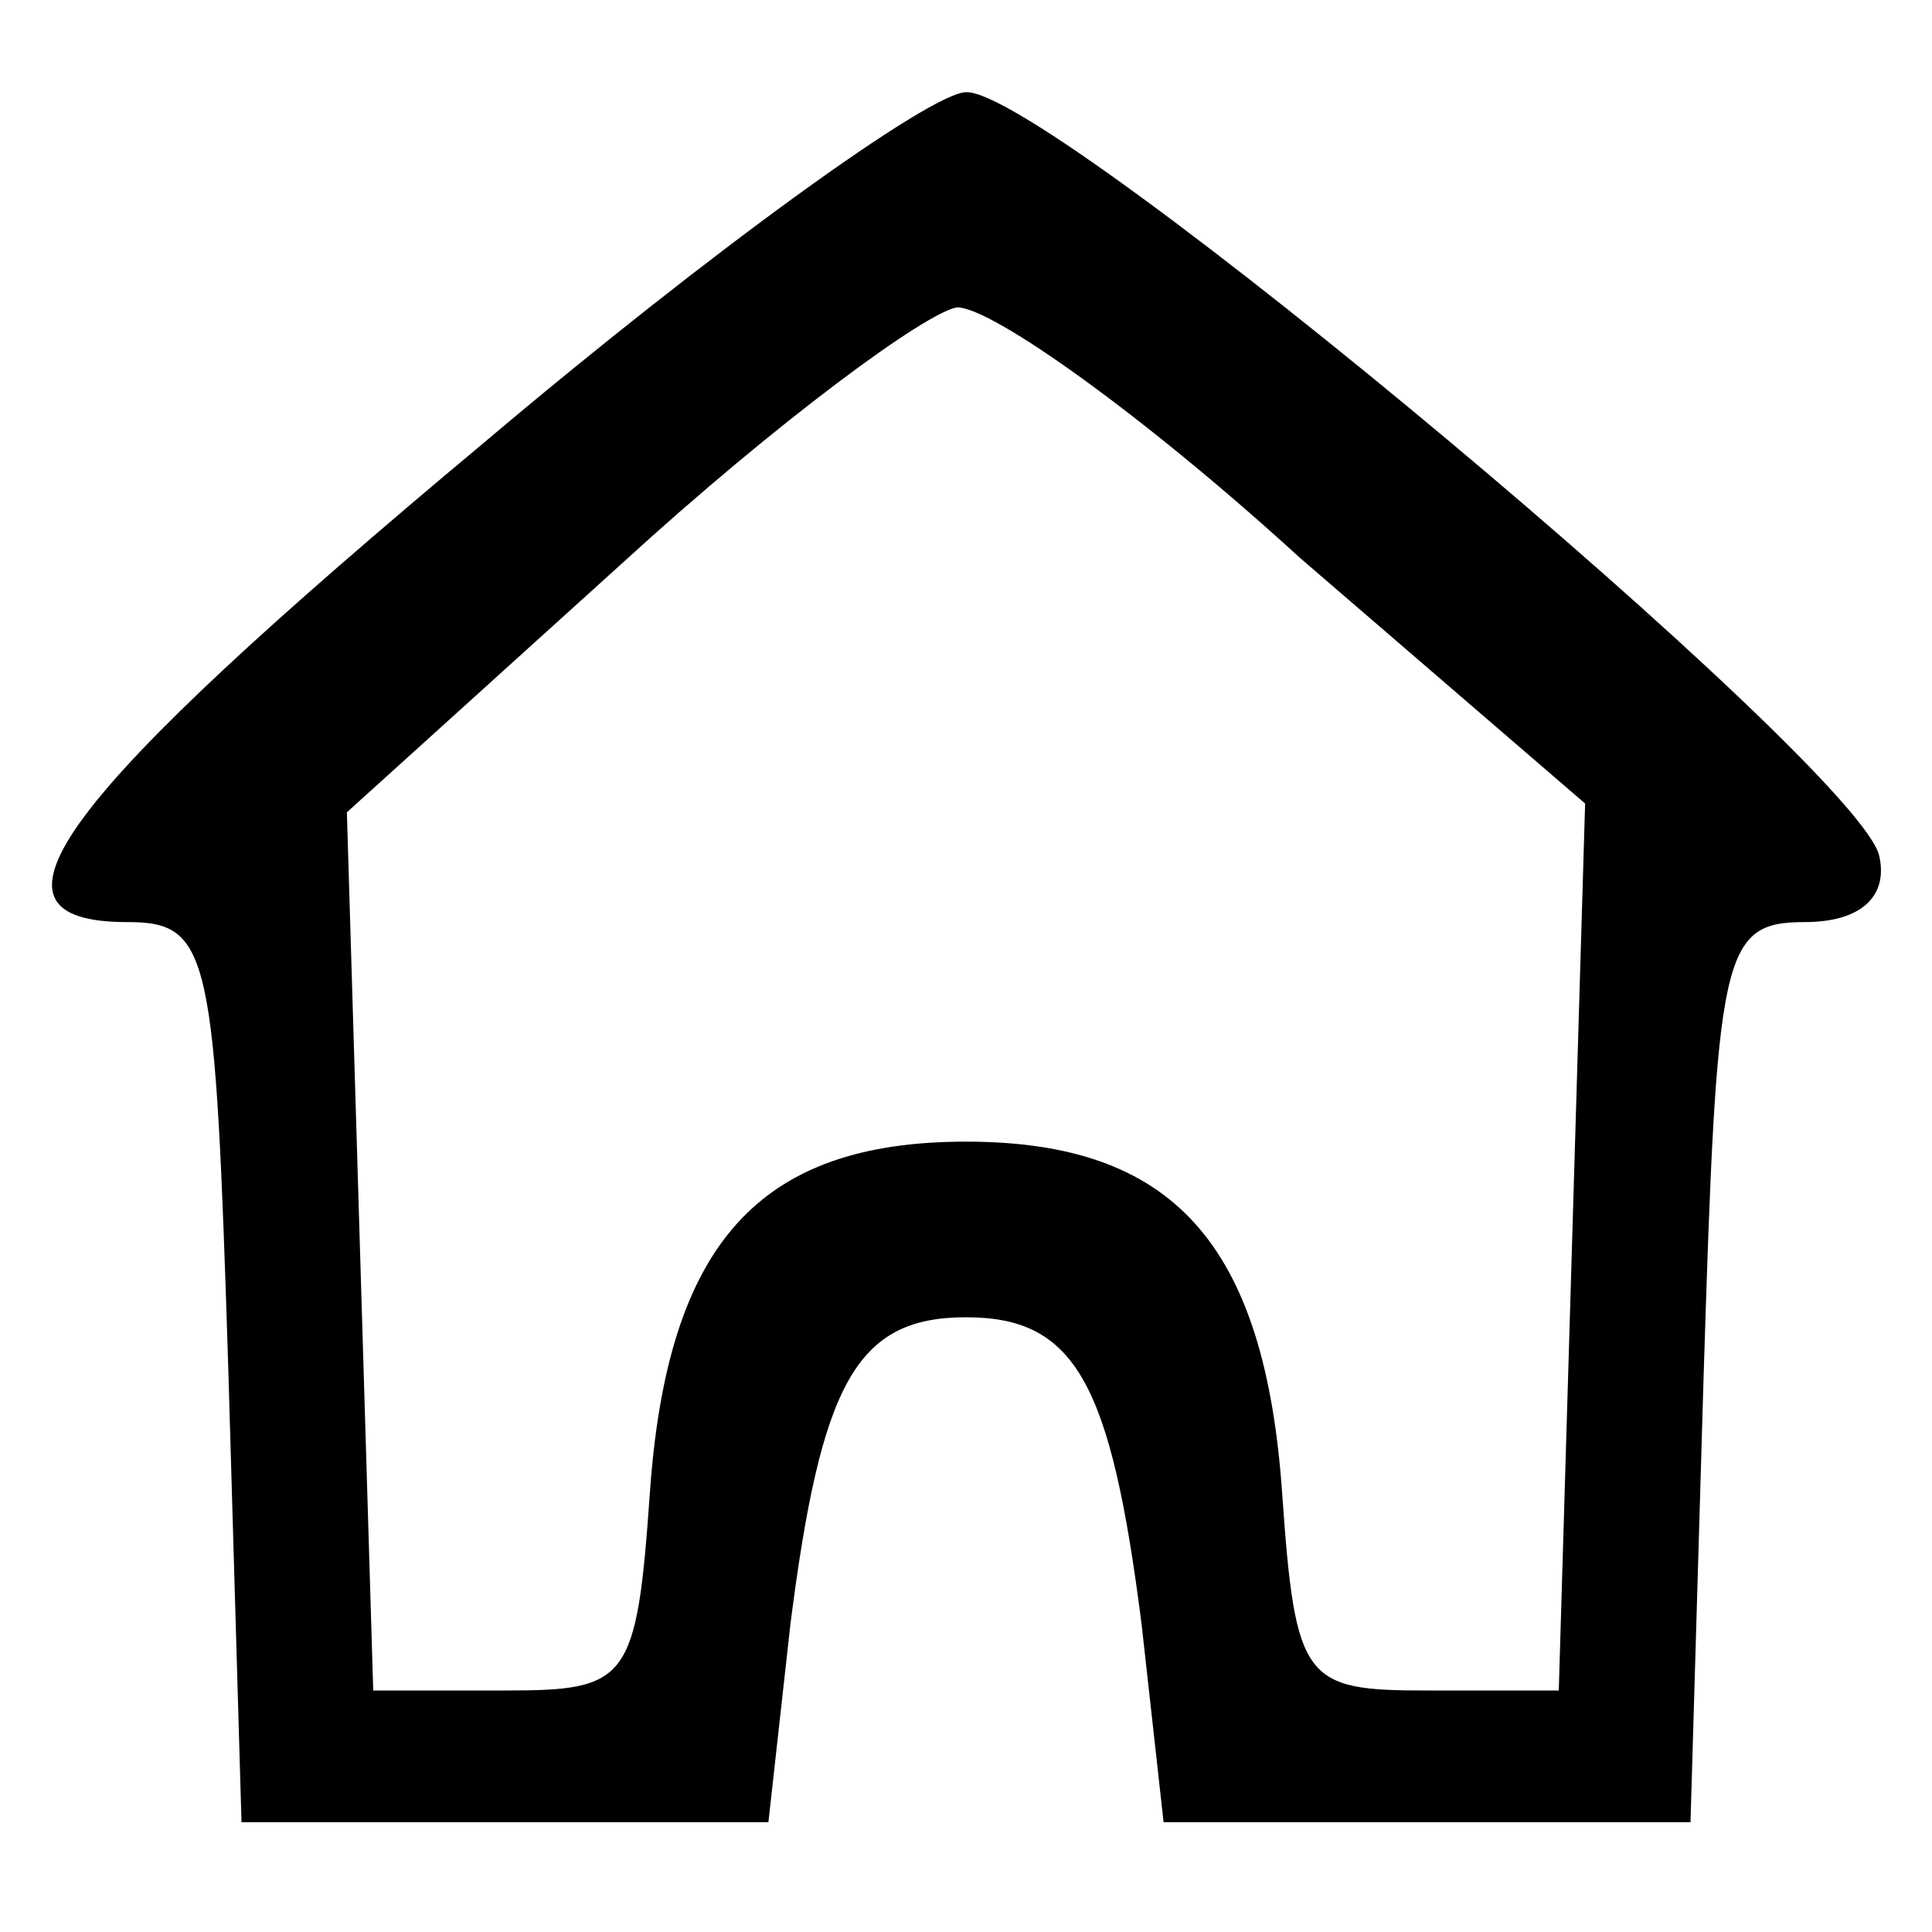
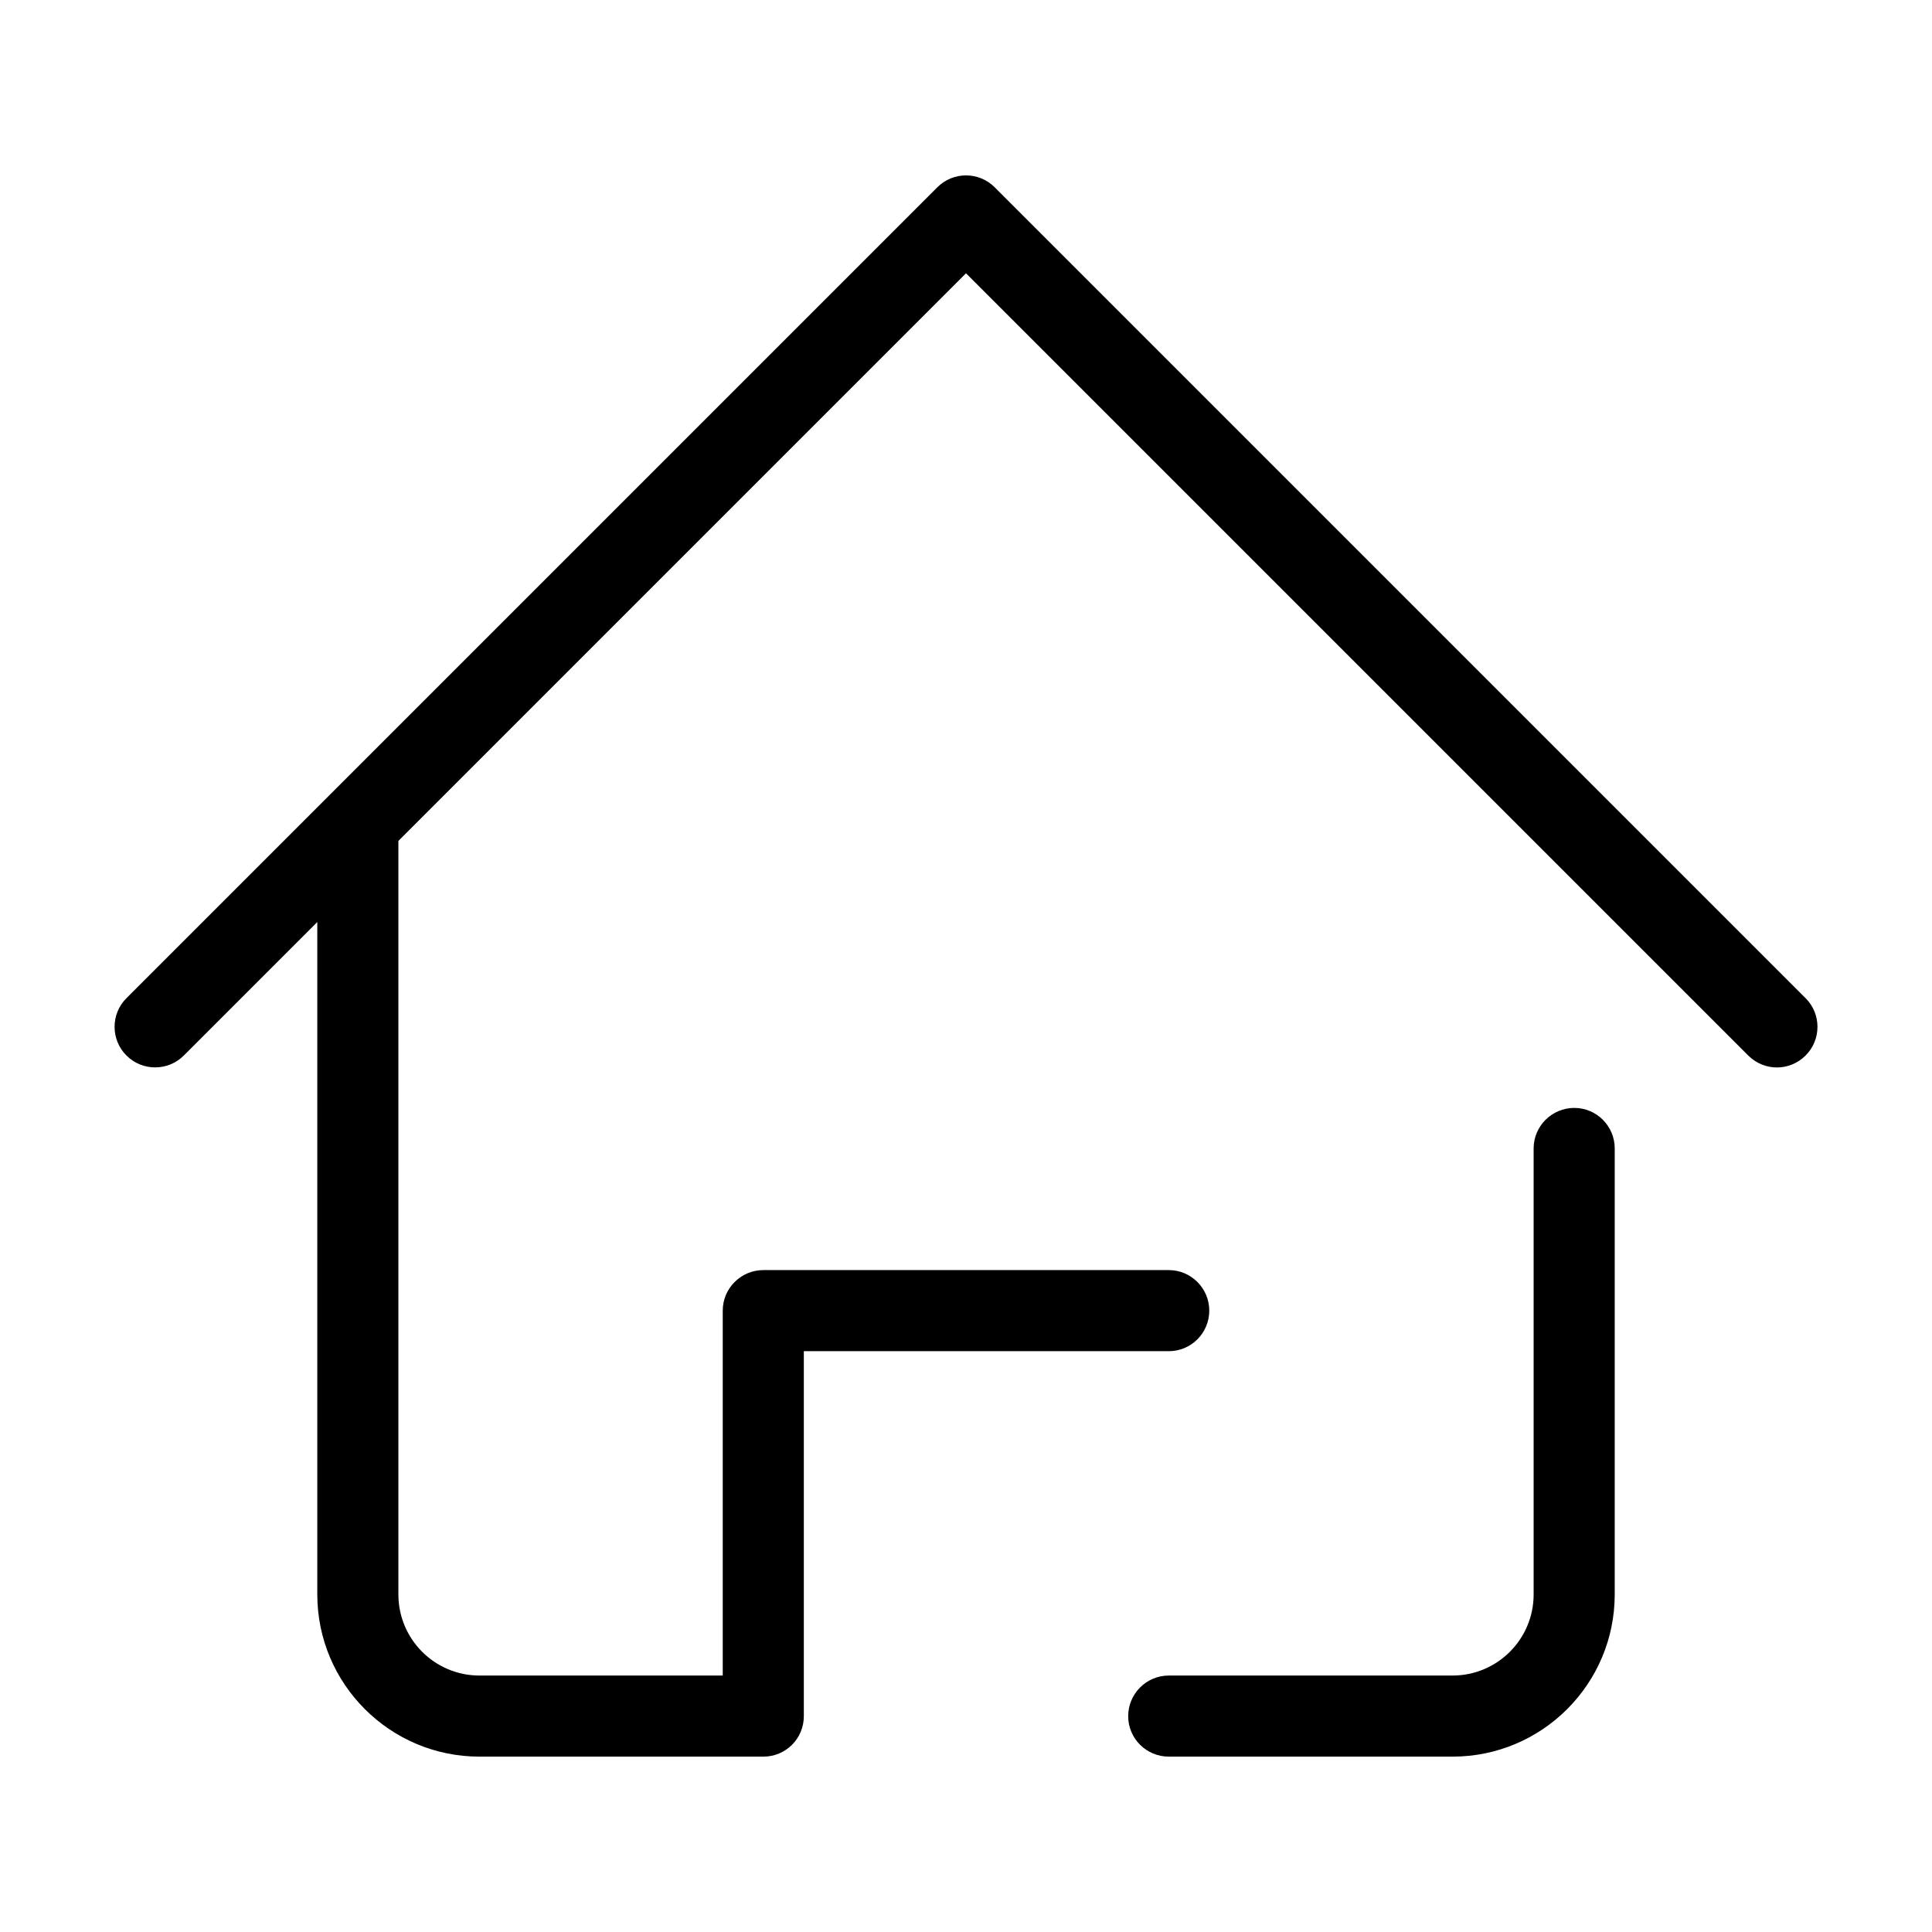
- <svg xmlns="http://www.w3.org/2000/svg" version="1.0" width="44pt" height="44pt" viewBox="0 0 44 44" preserveAspectRatio="xMidYMid meet">
-   <g transform="translate(0,44) scale(0.1,-0.1)" fill="#000000" stroke="none">
-     <path d="M110 339 c-97 -81 -118 -109 -81 -109 19 0 20 -7 23 -102 l3 -103 60 0 60 0 5 45 c7 55 15 70 40 70 25 0 33 -15 40 -70 l5 -45 60 0 60 0 3 102 c3 96 4 103 23 103 13 0 19 6 17 15 -4 20 -189 175 -208 174 -8 0 -58 -36 -110 -80z m186 -26 l65 -56 -3 -101 -3 -101 -30 0 c-28 0 -30 2 -33 45 -4 57 -25 80 -72 80 -47 0 -68 -23 -72 -80 -3 -43 -5 -45 -33 -45 l-30 0 -3 100 -3 100 63 57 c35 32 69 57 76 58 8 0 43 -25 78 -57z" />
-   </g>
+ <svg xmlns="http://www.w3.org/2000/svg" t="1605106605058" class="icon" viewBox="0 0 1024 1024" version="1.1" p-id="3376" width="44" height="44">
+   <defs>
+     <style type="text/css" />
+   </defs>
+   <path d="M956.999 559.445c-4.205 4.189-9.658 6.332-15.205 6.332-5.532 0-10.984-2.143-15.19-6.332L512.005 144.846 97.421 559.445c-8.362 8.394-22.033 8.394-30.395 0-8.394-8.362-8.394-22.033 0-30.395l429.789-429.789c8.362-8.394 22.033-8.394 30.395 0l429.789 429.789C965.393 537.412 965.393 551.082 956.999 559.445L956.999 559.445zM769.878 931.049 619.5 931.049c-11.88 0-21.538-9.562-21.538-21.441s9.658-21.538 21.538-21.538L769.878 888.07c23.728 0 42.979-19.251 42.979-42.979L812.857 608.676c0-11.8 9.658-21.458 21.538-21.458s21.441 9.658 21.441 21.458l0 236.415C855.835 892.531 817.317 931.049 769.878 931.049L769.878 931.049zM619.5 716.155 426.047 716.155l0 193.453c0 11.88-9.562 21.441-21.441 21.441L254.131 931.049c-47.424 0-85.958-38.518-85.958-85.958L168.174 436.84c0-11.88 9.658-21.538 21.538-21.538 11.8 0 21.441 9.658 21.441 21.538l0 408.251c0 23.728 19.267 42.979 42.979 42.979l128.937 0L383.068 694.634c0-11.8 9.658-21.458 21.538-21.458l214.894 0c11.8 0 21.441 9.658 21.441 21.458C640.941 706.593 631.3 716.155 619.5 716.155L619.5 716.155z" p-id="3377" />
</svg>
